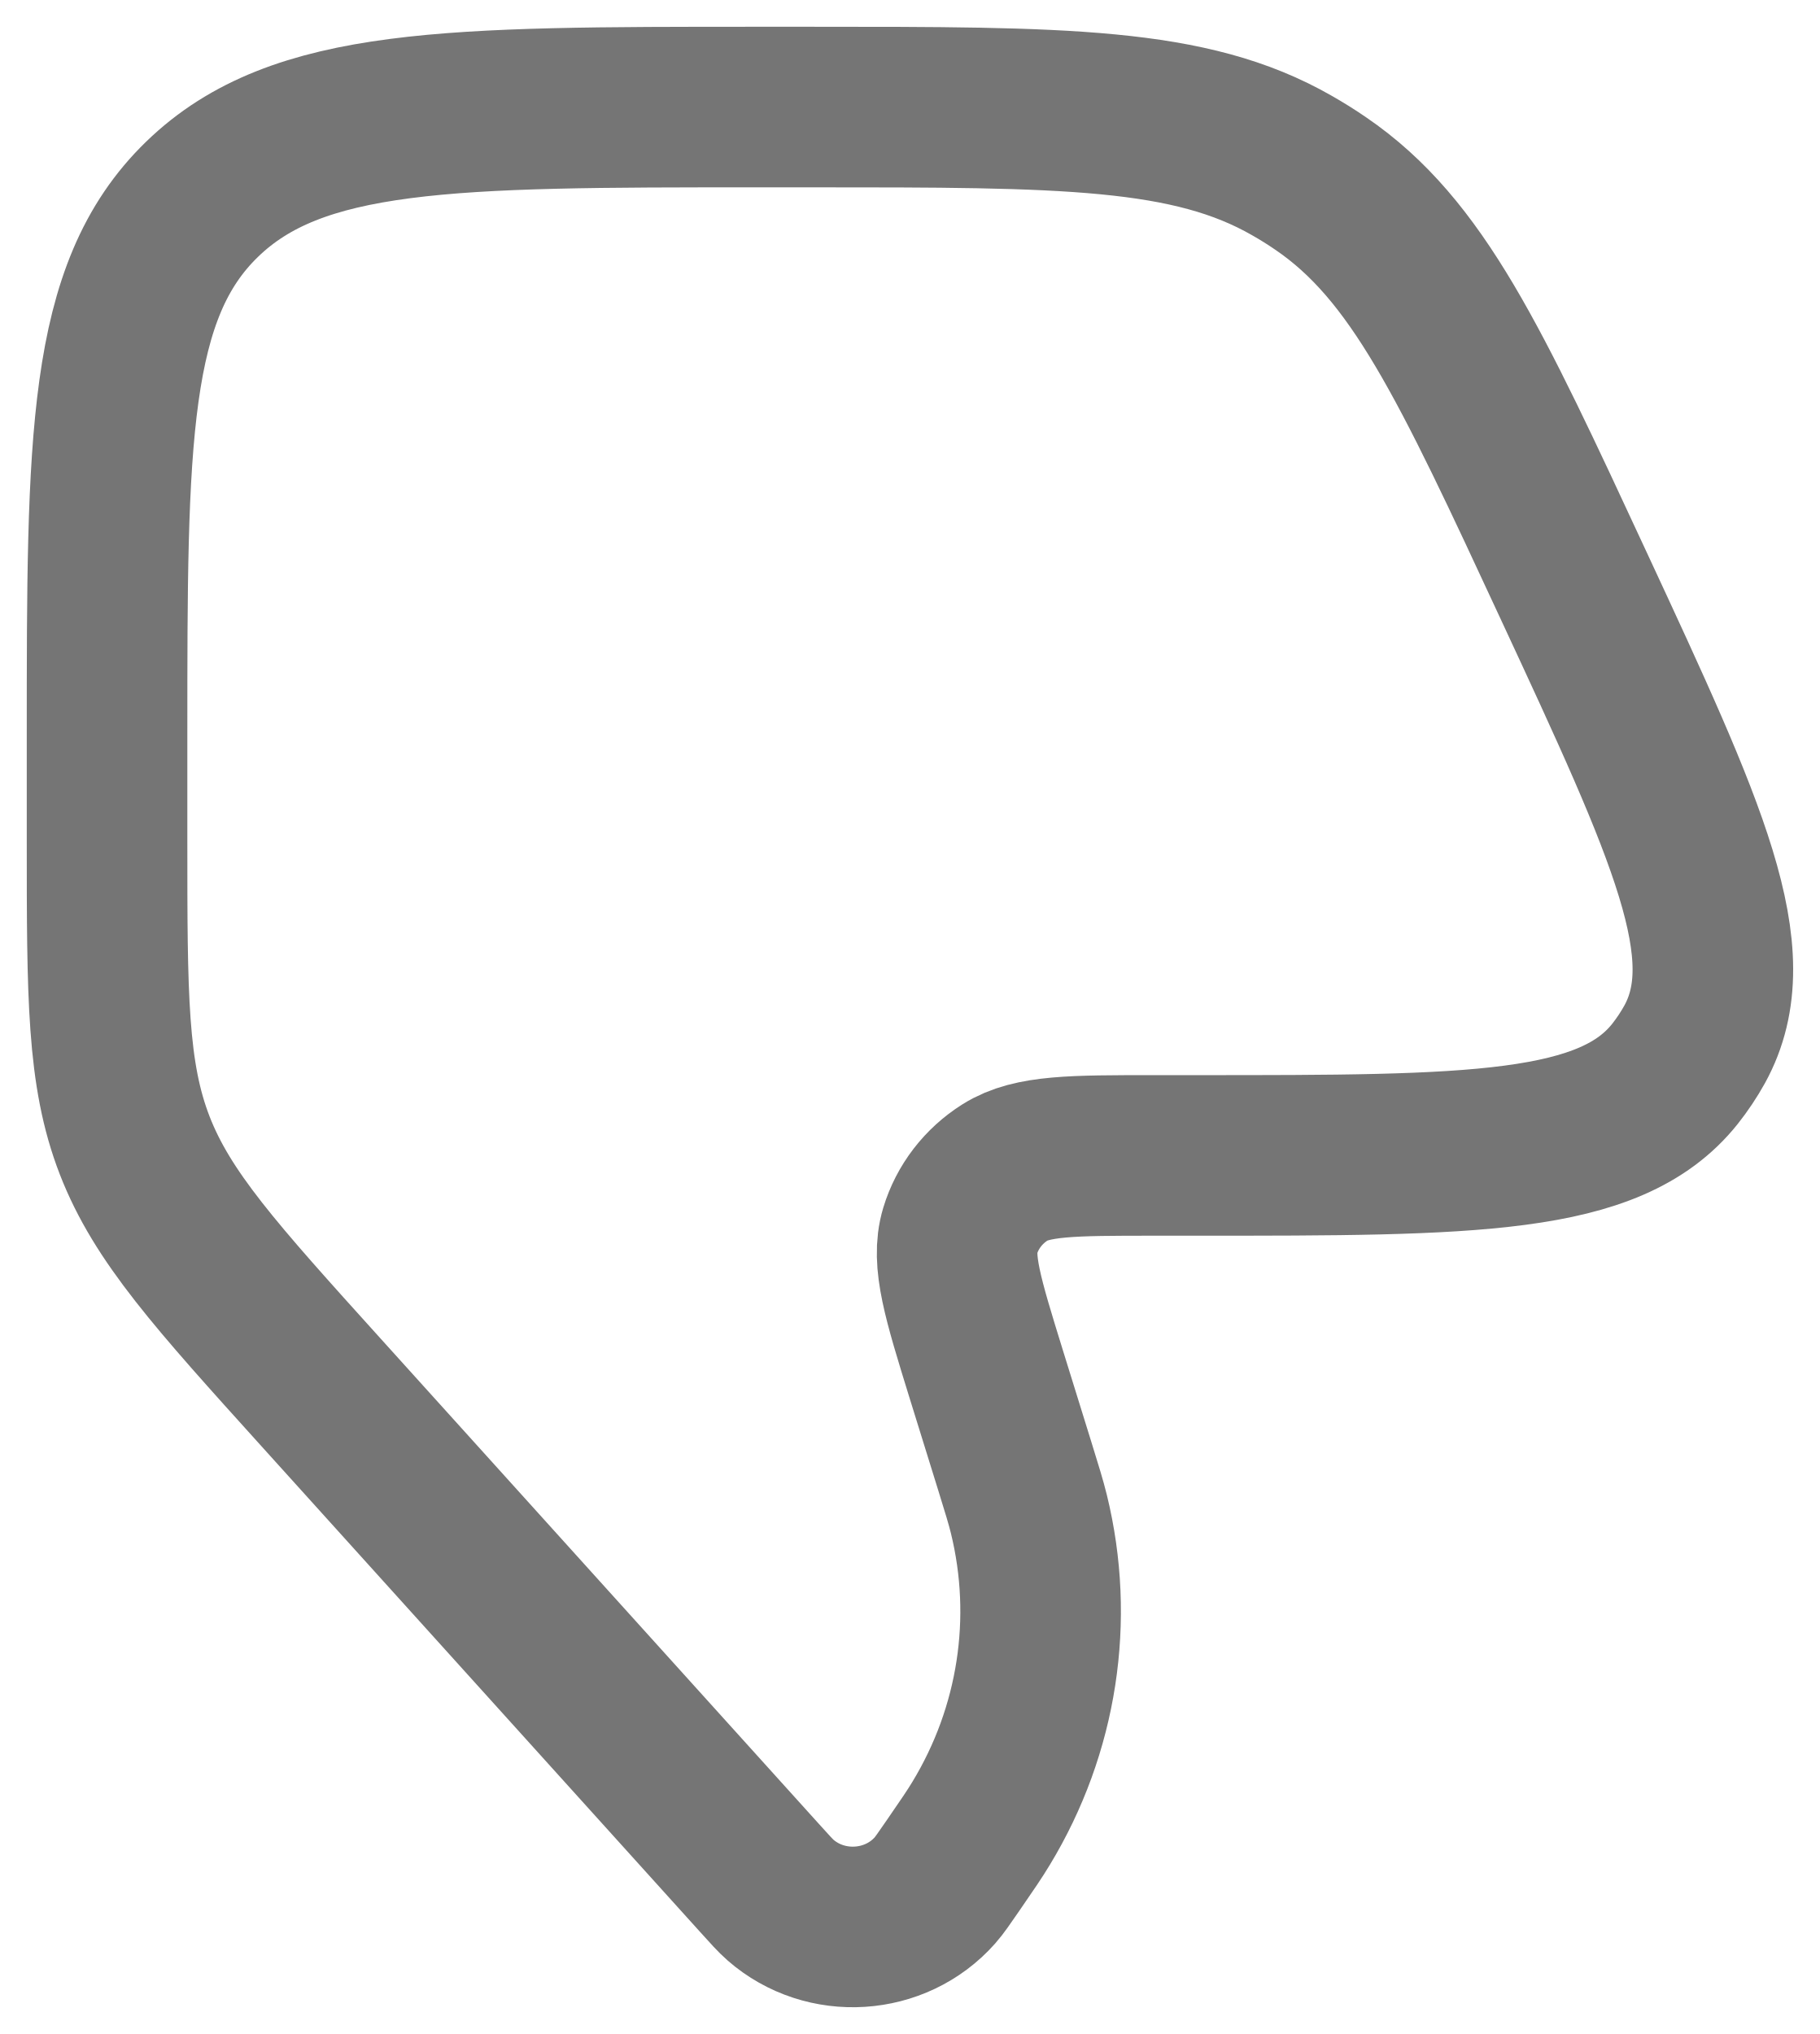
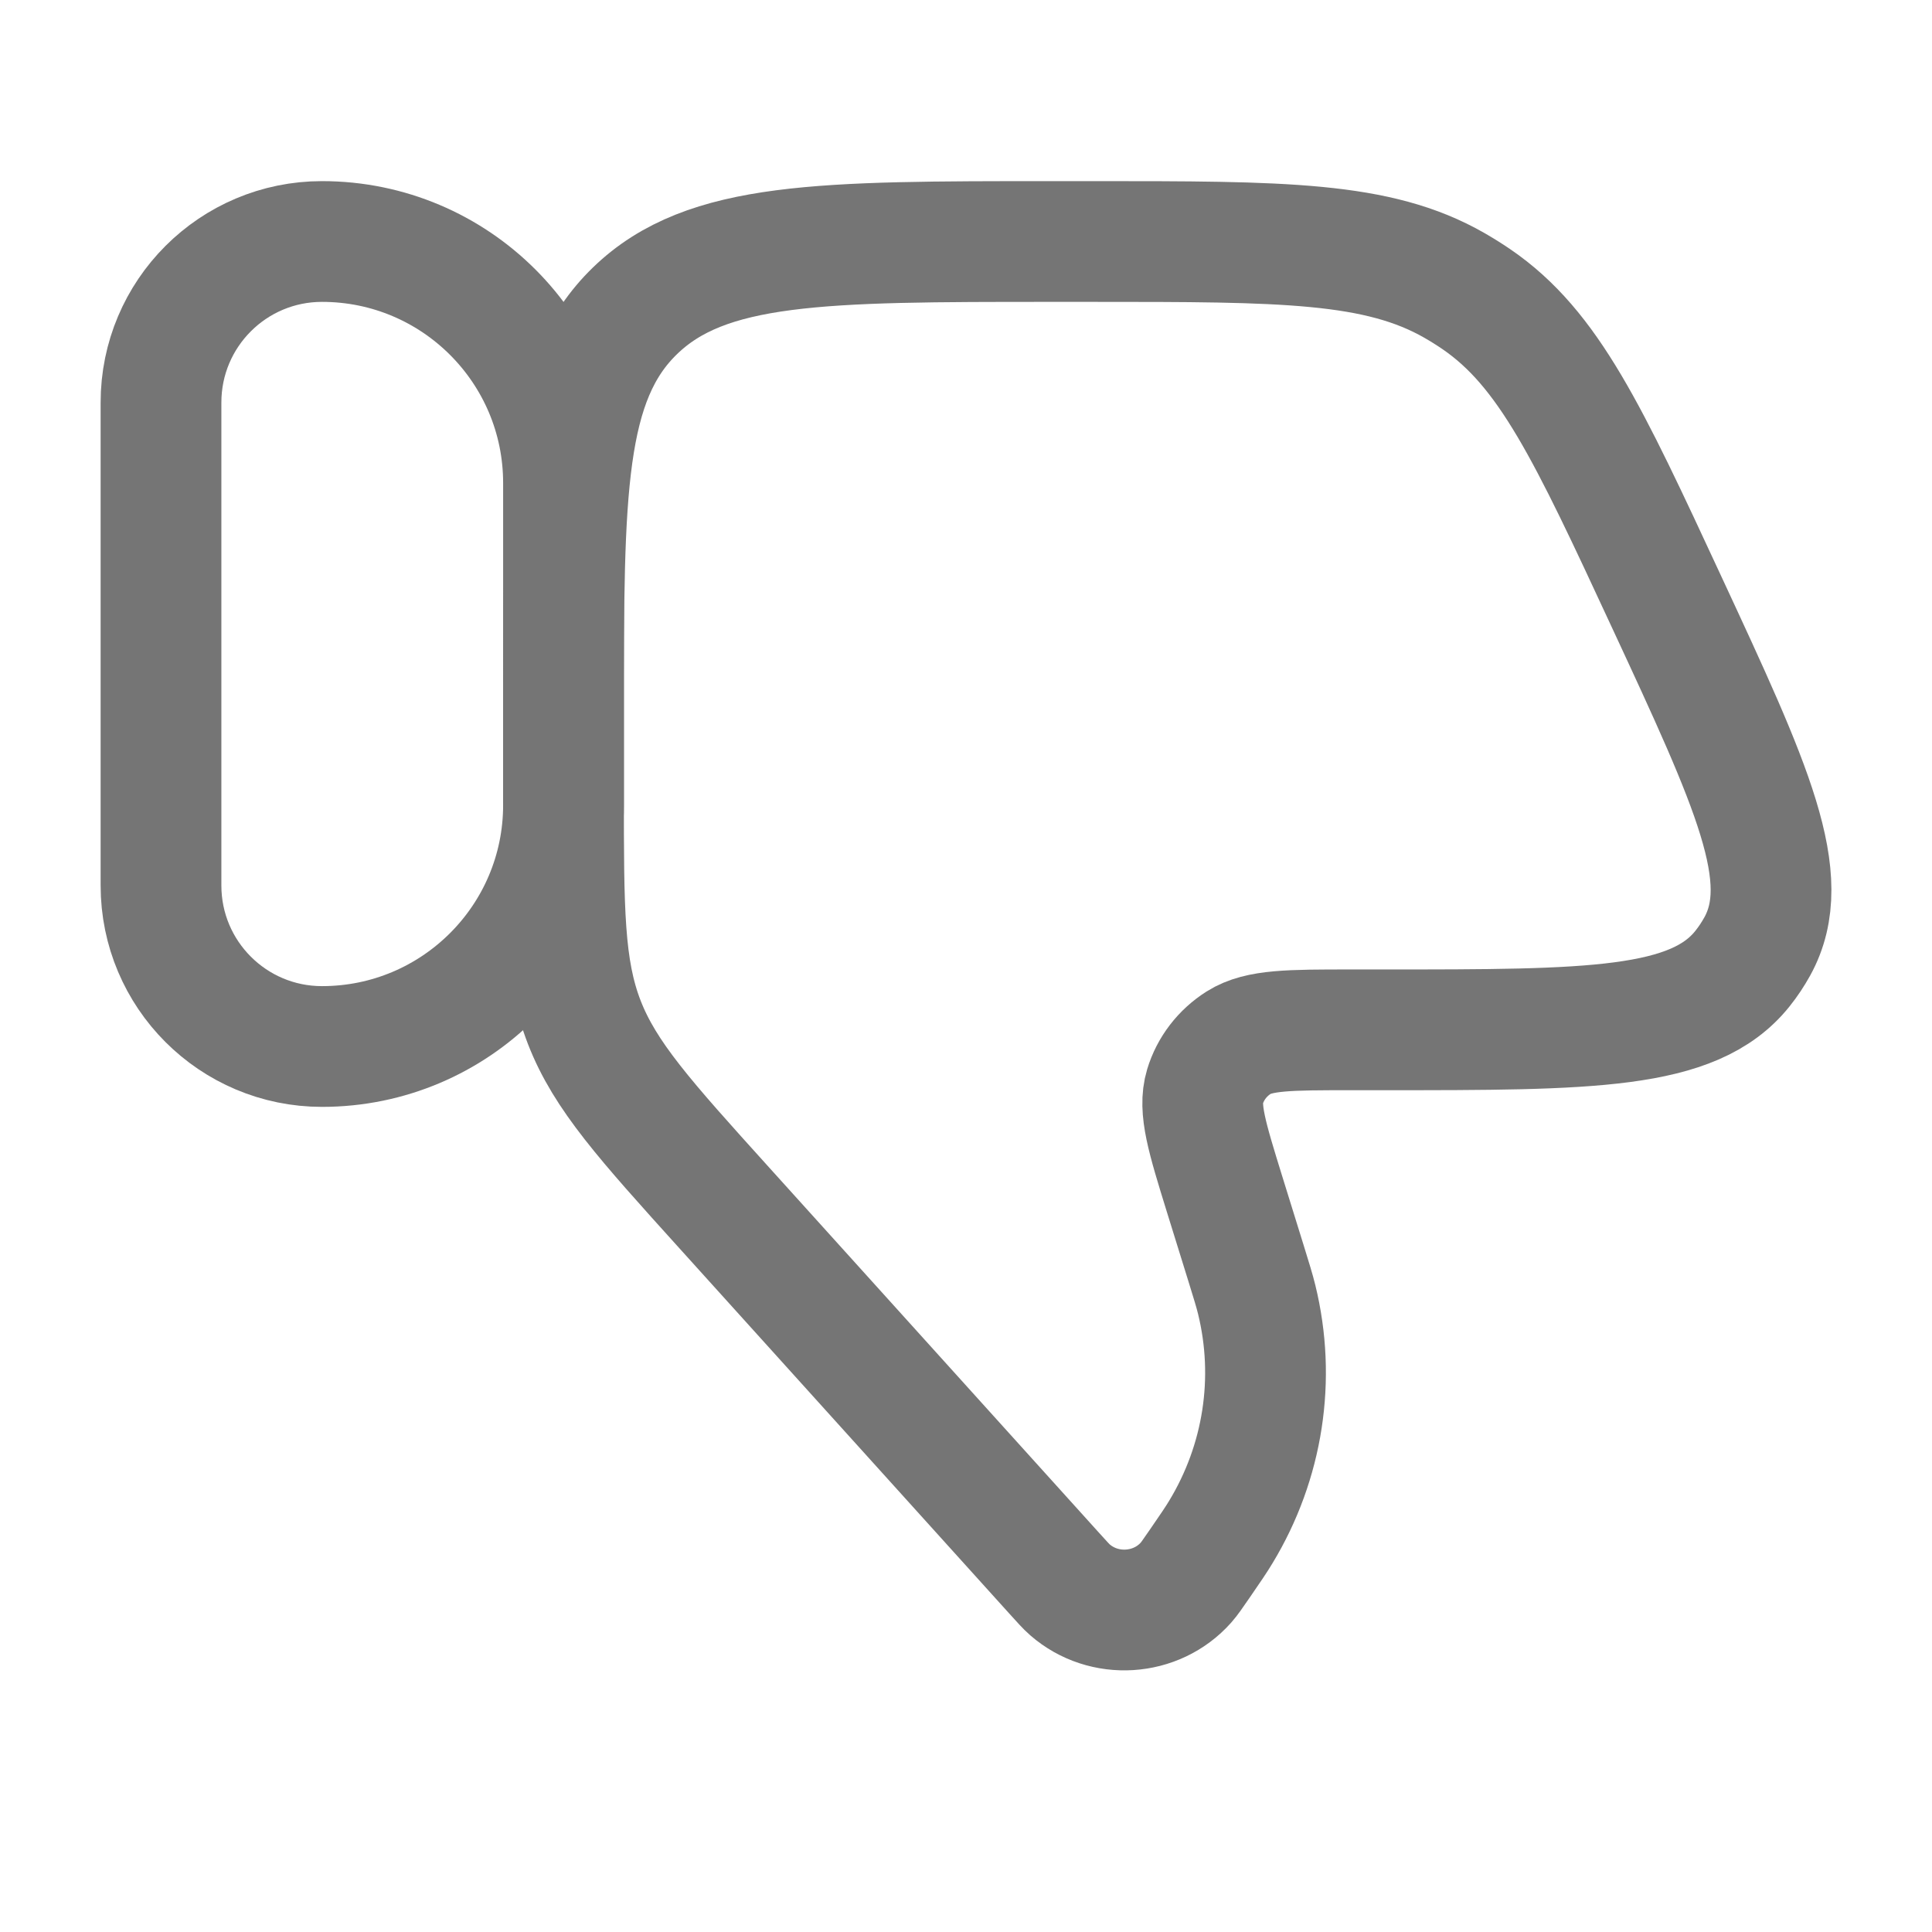
- <svg xmlns="http://www.w3.org/2000/svg" width="17" height="19" viewBox="0 0 17 19" fill="none">
-   <path d="M9.479 13.694L9.212 12.834C8.994 12.129 8.885 11.777 8.969 11.498C9.037 11.273 9.186 11.079 9.389 10.951C9.64 10.793 10.02 10.793 10.779 10.793H11.183C13.753 10.793 15.038 10.793 15.645 10.033C15.714 9.946 15.776 9.853 15.83 9.756C16.297 8.908 15.766 7.765 14.704 5.479C13.73 3.381 13.242 2.332 12.338 1.715C12.251 1.655 12.161 1.599 12.068 1.546C11.116 1 9.936 1 7.576 1H7.065C4.206 1 2.776 1 1.888 1.861C1 2.721 1 4.106 1 6.876V7.85C1 9.305 1 10.033 1.258 10.699C1.517 11.366 2.011 11.913 3.001 13.009L7.092 17.539C7.195 17.653 7.246 17.71 7.291 17.749C7.713 18.117 8.365 18.075 8.734 17.658C8.774 17.613 8.817 17.55 8.904 17.424C9.039 17.228 9.106 17.13 9.165 17.032C9.693 16.161 9.852 15.126 9.611 14.143C9.584 14.033 9.549 13.92 9.479 13.694Z" stroke="#757575" stroke-width="1.5" stroke-linecap="round" stroke-linejoin="round" />
+ <svg xmlns="http://www.w3.org/2000/svg" width="24" height="24" viewBox="0 0 24 24" fill="none">
+   <path d="M2 11C2 12.105 2.895 13 4 13C5.657 13 7 11.657 7 10V6C7 4.343 5.657 3 4 3C2.895 3 2 3.895 2 5V11Z" stroke="#757575" stroke-width="1.5" stroke-linecap="round" stroke-linejoin="round" />
+   <path d="M15.479 15.694L15.212 14.834C14.994 14.129 14.885 13.777 14.969 13.498C15.037 13.273 15.186 13.079 15.389 12.951C15.64 12.793 16.02 12.793 16.779 12.793H17.183C19.753 12.793 21.038 12.793 21.645 12.033C21.715 11.946 21.776 11.853 21.83 11.756C22.297 10.908 21.766 9.765 20.704 7.479C19.73 5.381 19.242 4.332 18.338 3.715C18.25 3.655 18.16 3.599 18.068 3.546C17.116 3 15.936 3 13.576 3H13.065C10.206 3 8.776 3 7.888 3.861C7 4.721 7 6.106 7 8.876V9.85C7 11.305 7 12.033 7.258 12.699C7.517 13.366 8.011 13.913 9.001 15.009L13.092 19.539C13.195 19.653 13.246 19.71 13.291 19.749C13.713 20.117 14.365 20.075 14.734 19.658C14.774 19.613 14.817 19.55 14.904 19.424C15.039 19.228 15.106 19.13 15.165 19.032C15.693 18.161 15.852 17.126 15.611 16.143C15.584 16.033 15.549 15.92 15.479 15.694Z" stroke="#757575" stroke-width="1.5" stroke-linecap="round" stroke-linejoin="round" />
</svg>
